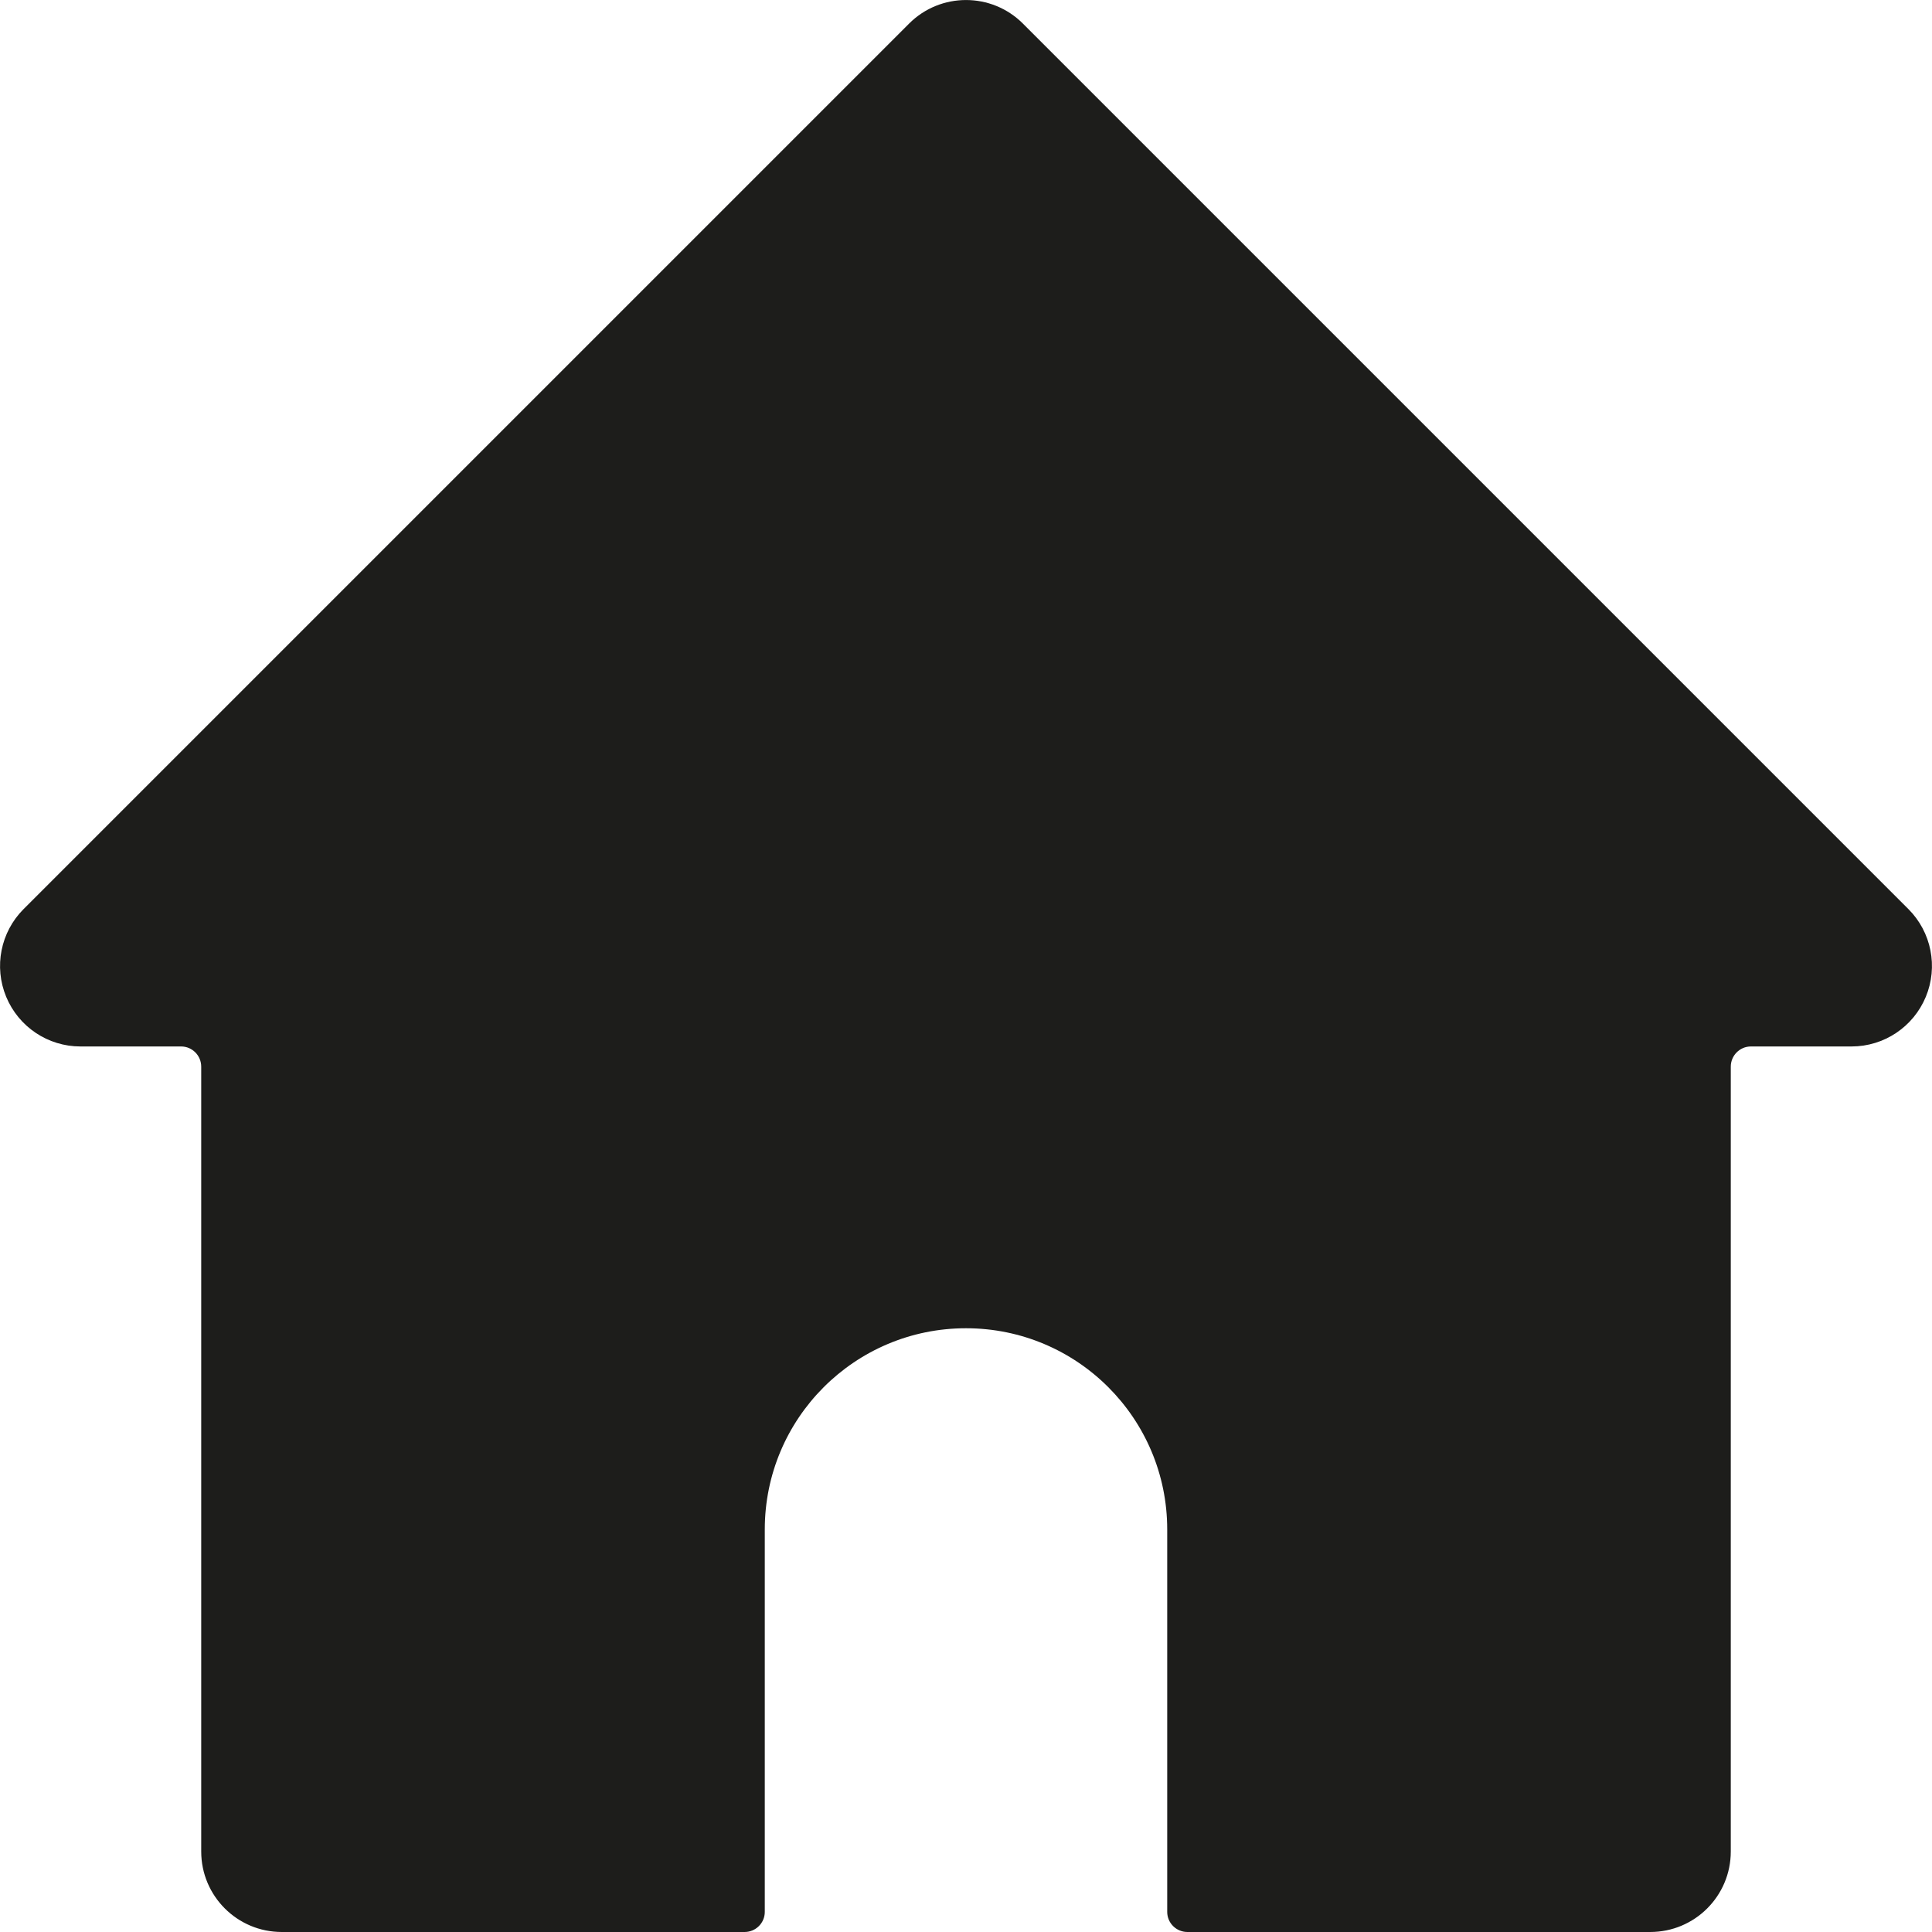
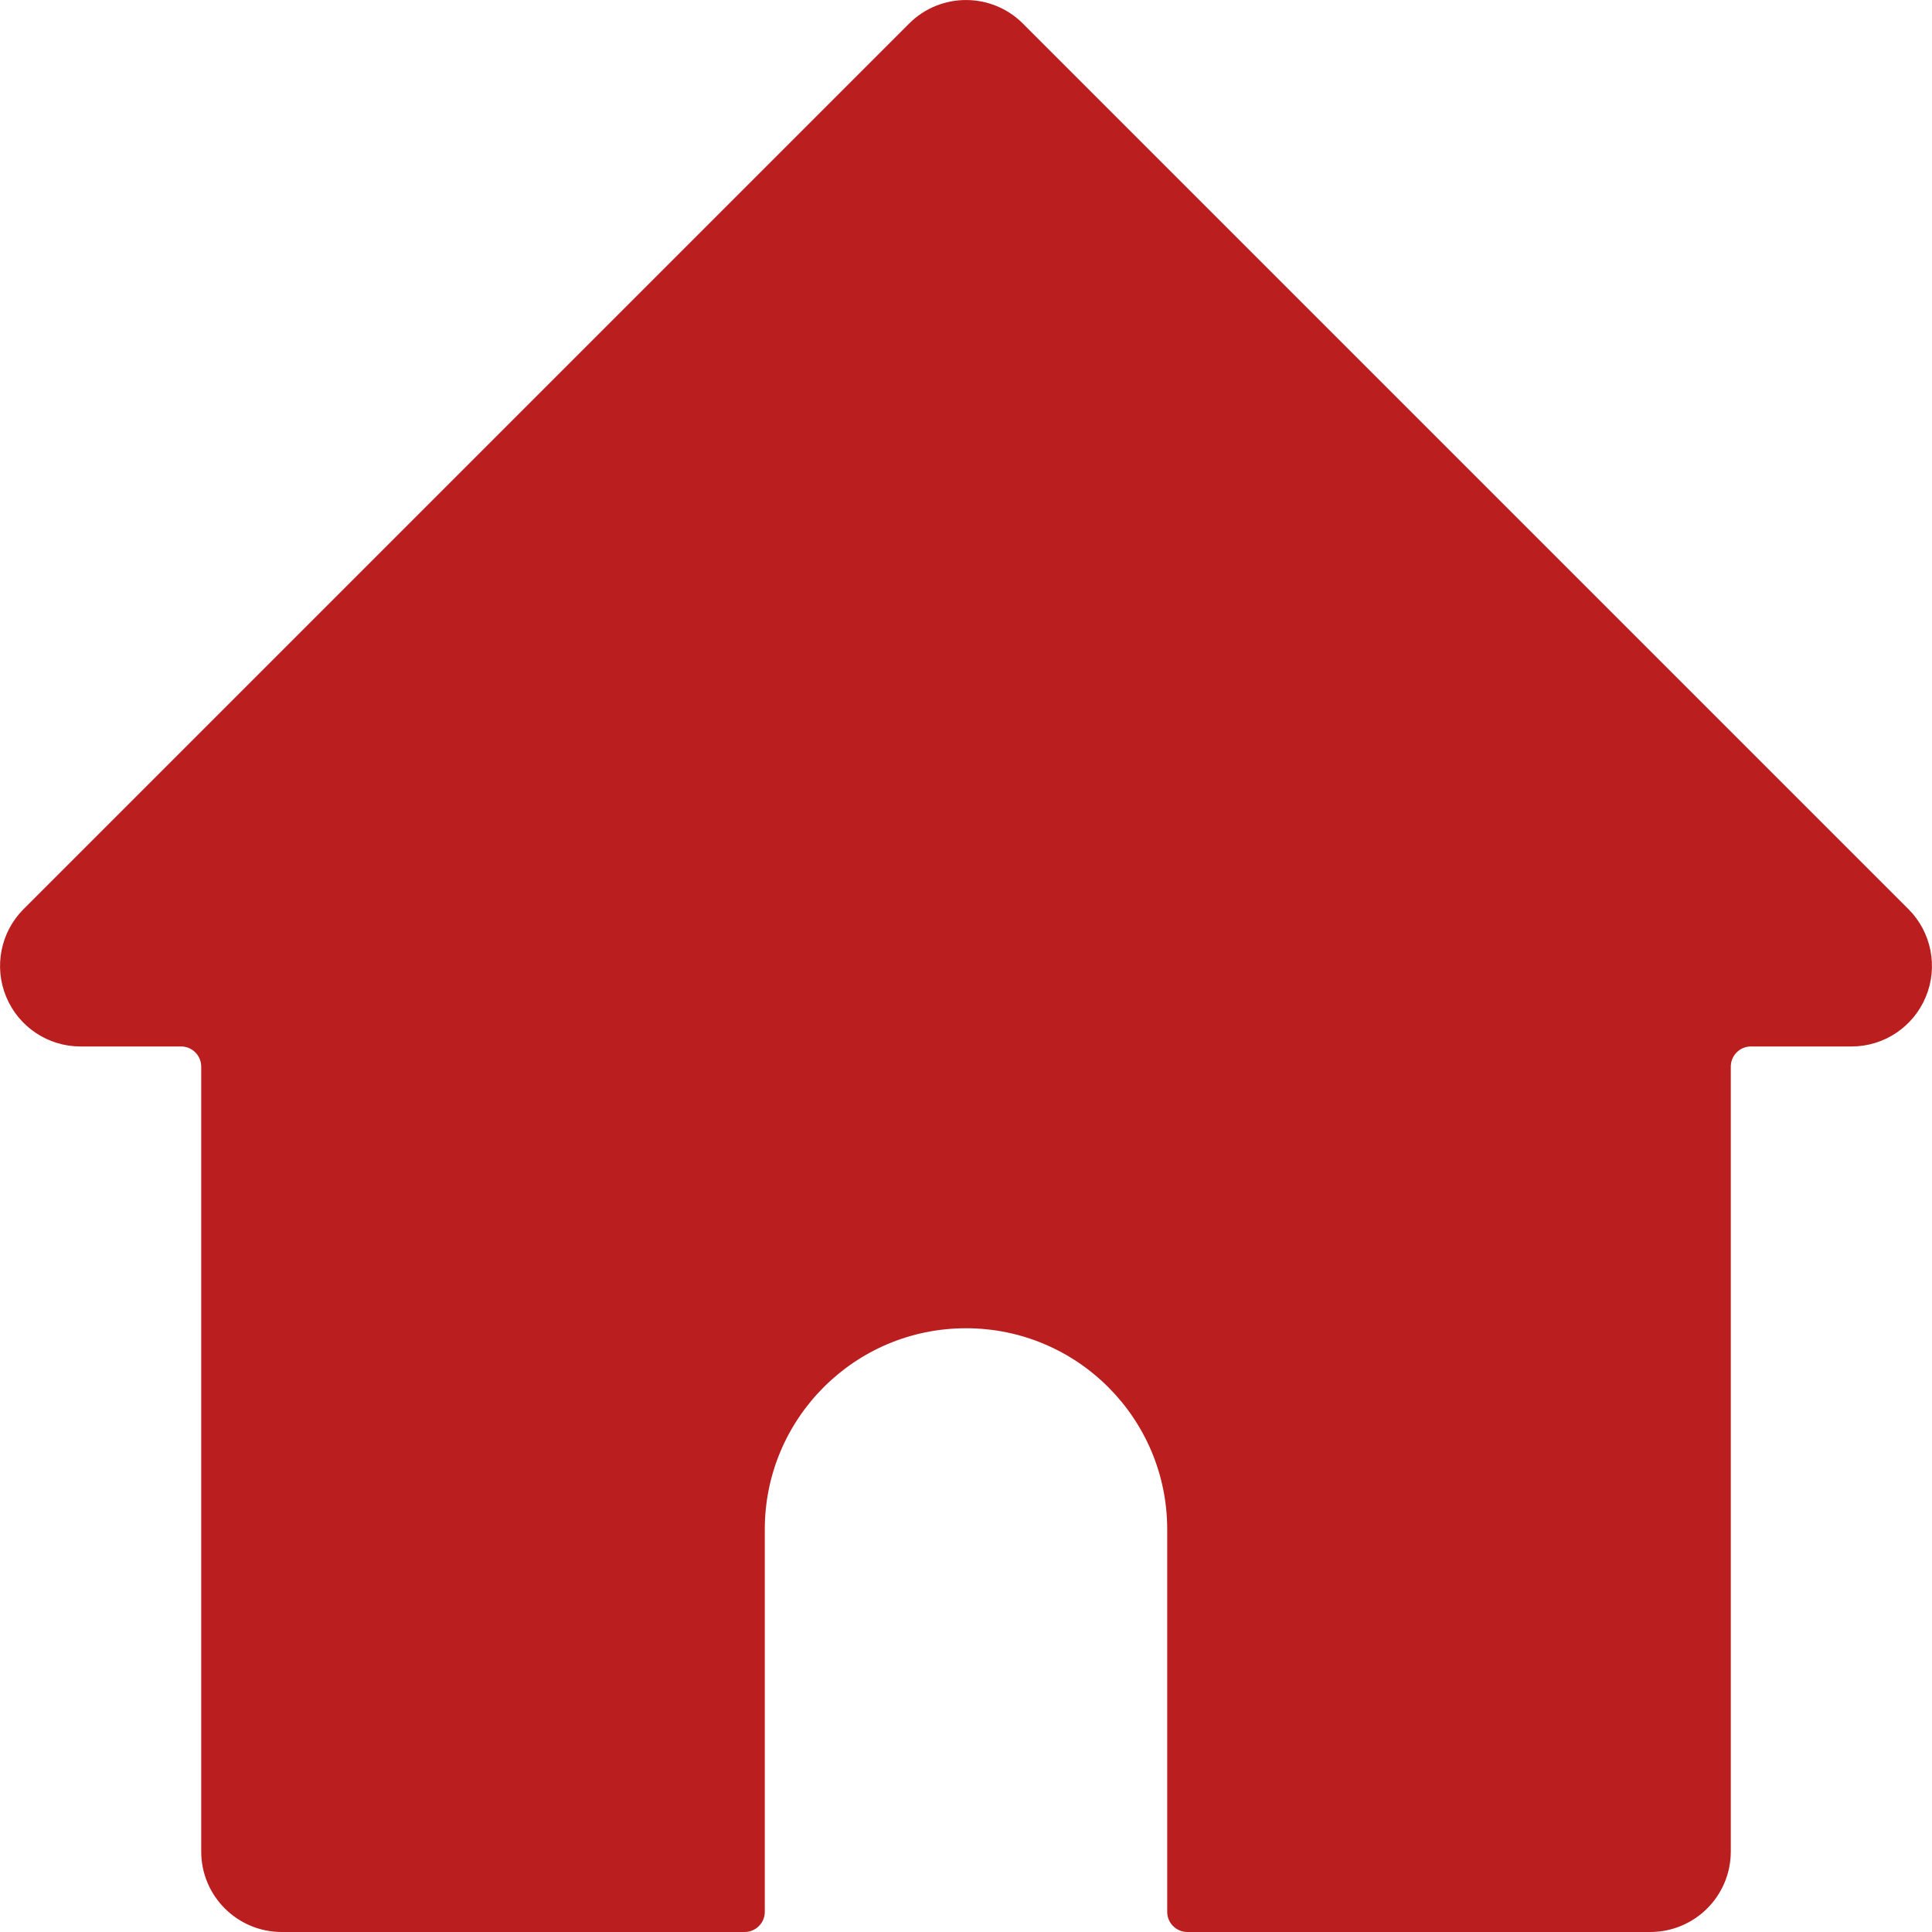
<svg xmlns="http://www.w3.org/2000/svg" width="20px" height="20px" viewBox="0 0 20 20" version="1.1">
-   <g id="Home" stroke="none" stroke-width="1" fill="1D1D1B" fill-rule="evenodd">
-     <g transform="translate(-197, -211)" fill="#1D1D1B" id="Components-/-Navigation-/-Default">
+   <g id="Home" stroke="none" stroke-width="1" fill="none" fill-rule="evenodd">
+     <g transform="translate(-197, -211)" fill="#BB1E1E" id="Components-/-Navigation-/-Default">
      <g transform="translate(175, 198)">
        <g id="Icons-/-Navigation-/-Home" transform="translate(22, 13)">
          <path d="M19.756,9.411 L10.589,0.244 C10.264,-0.081 9.736,-0.081 9.411,0.244 L0.244,9.411 C0.006,9.649 -0.065,10.008 0.064,10.319 C0.193,10.63 0.496,10.833 0.833,10.833 L1.875,10.833 C1.99,10.833 2.083,10.927 2.083,11.042 L2.083,19.167 C2.083,19.627 2.456,20 2.917,20 L7.708,20 C7.823,20 7.917,19.907 7.917,19.792 L7.917,15.833 C7.917,14.683 8.849,13.75 10,13.75 C11.151,13.75 12.083,14.683 12.083,15.833 L12.083,19.792 C12.083,19.907 12.177,20 12.292,20 L17.083,20 C17.544,20 17.917,19.627 17.917,19.167 L17.917,11.042 C17.917,10.927 18.01,10.833 18.125,10.833 L19.167,10.833 C19.504,10.833 19.807,10.63 19.936,10.319 C20.065,10.008 19.994,9.649 19.756,9.411 Z" id="Home" />
        </g>
      </g>
    </g>
  </g>
</svg>
